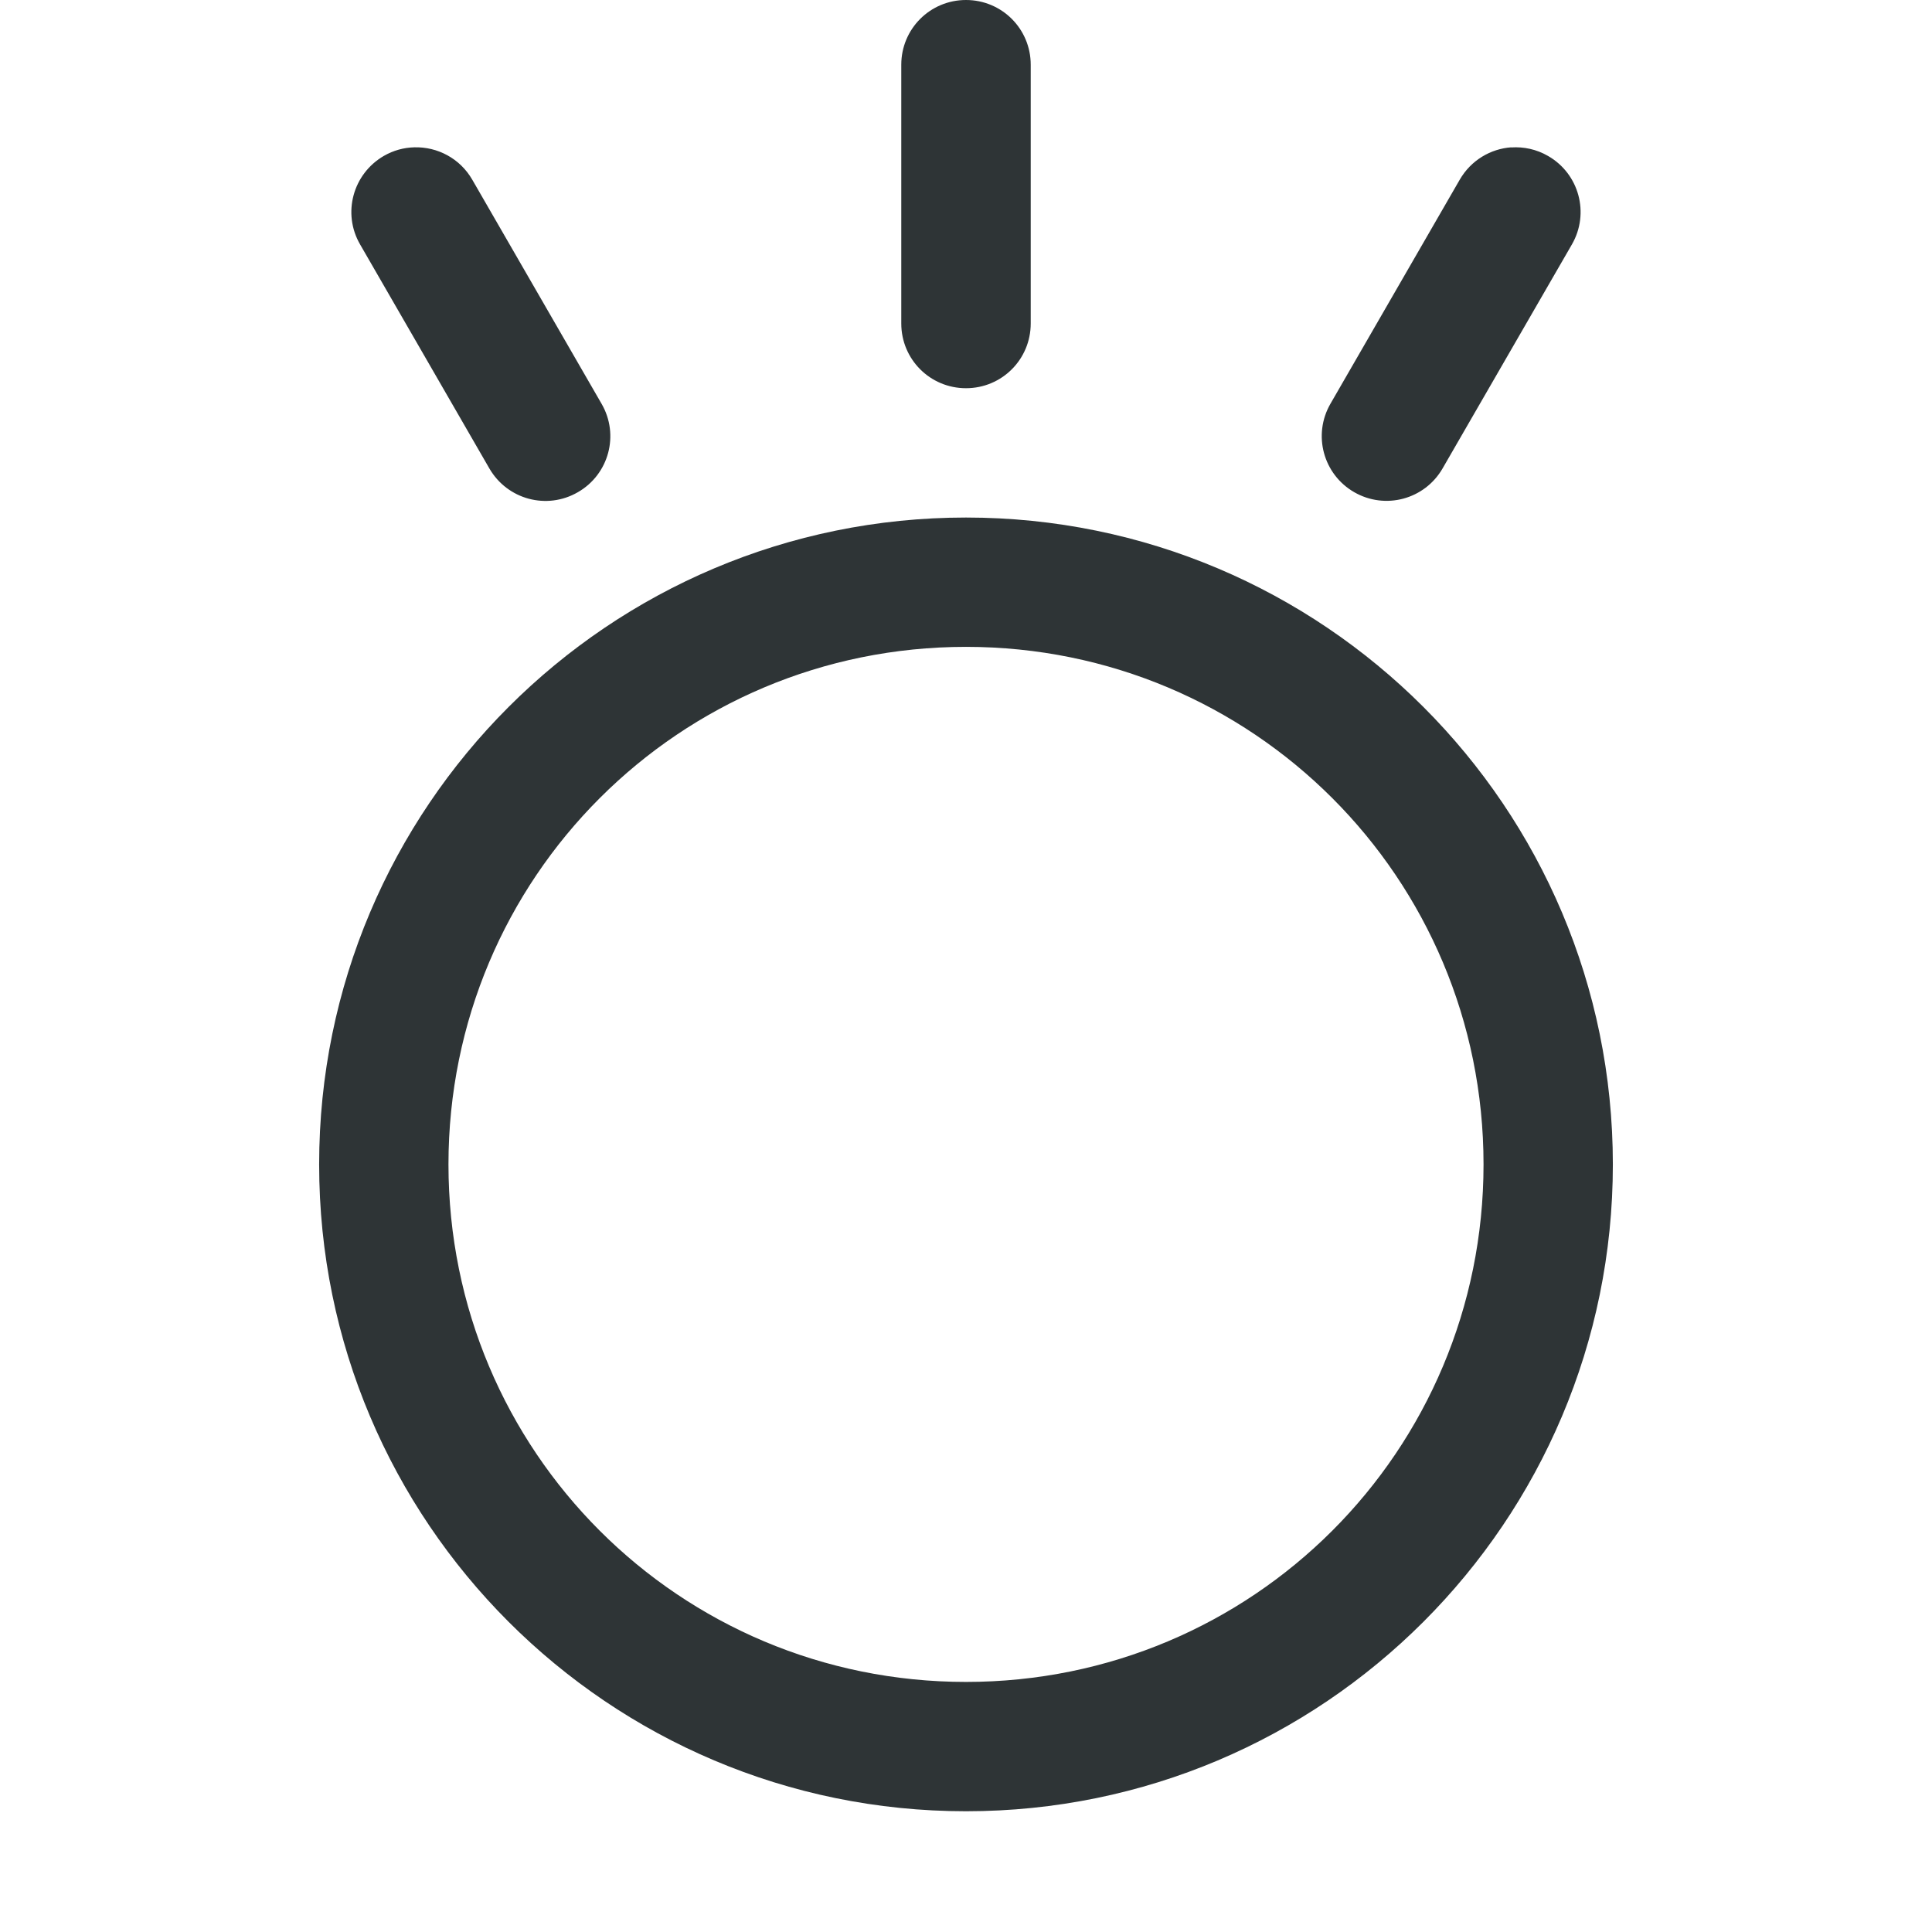
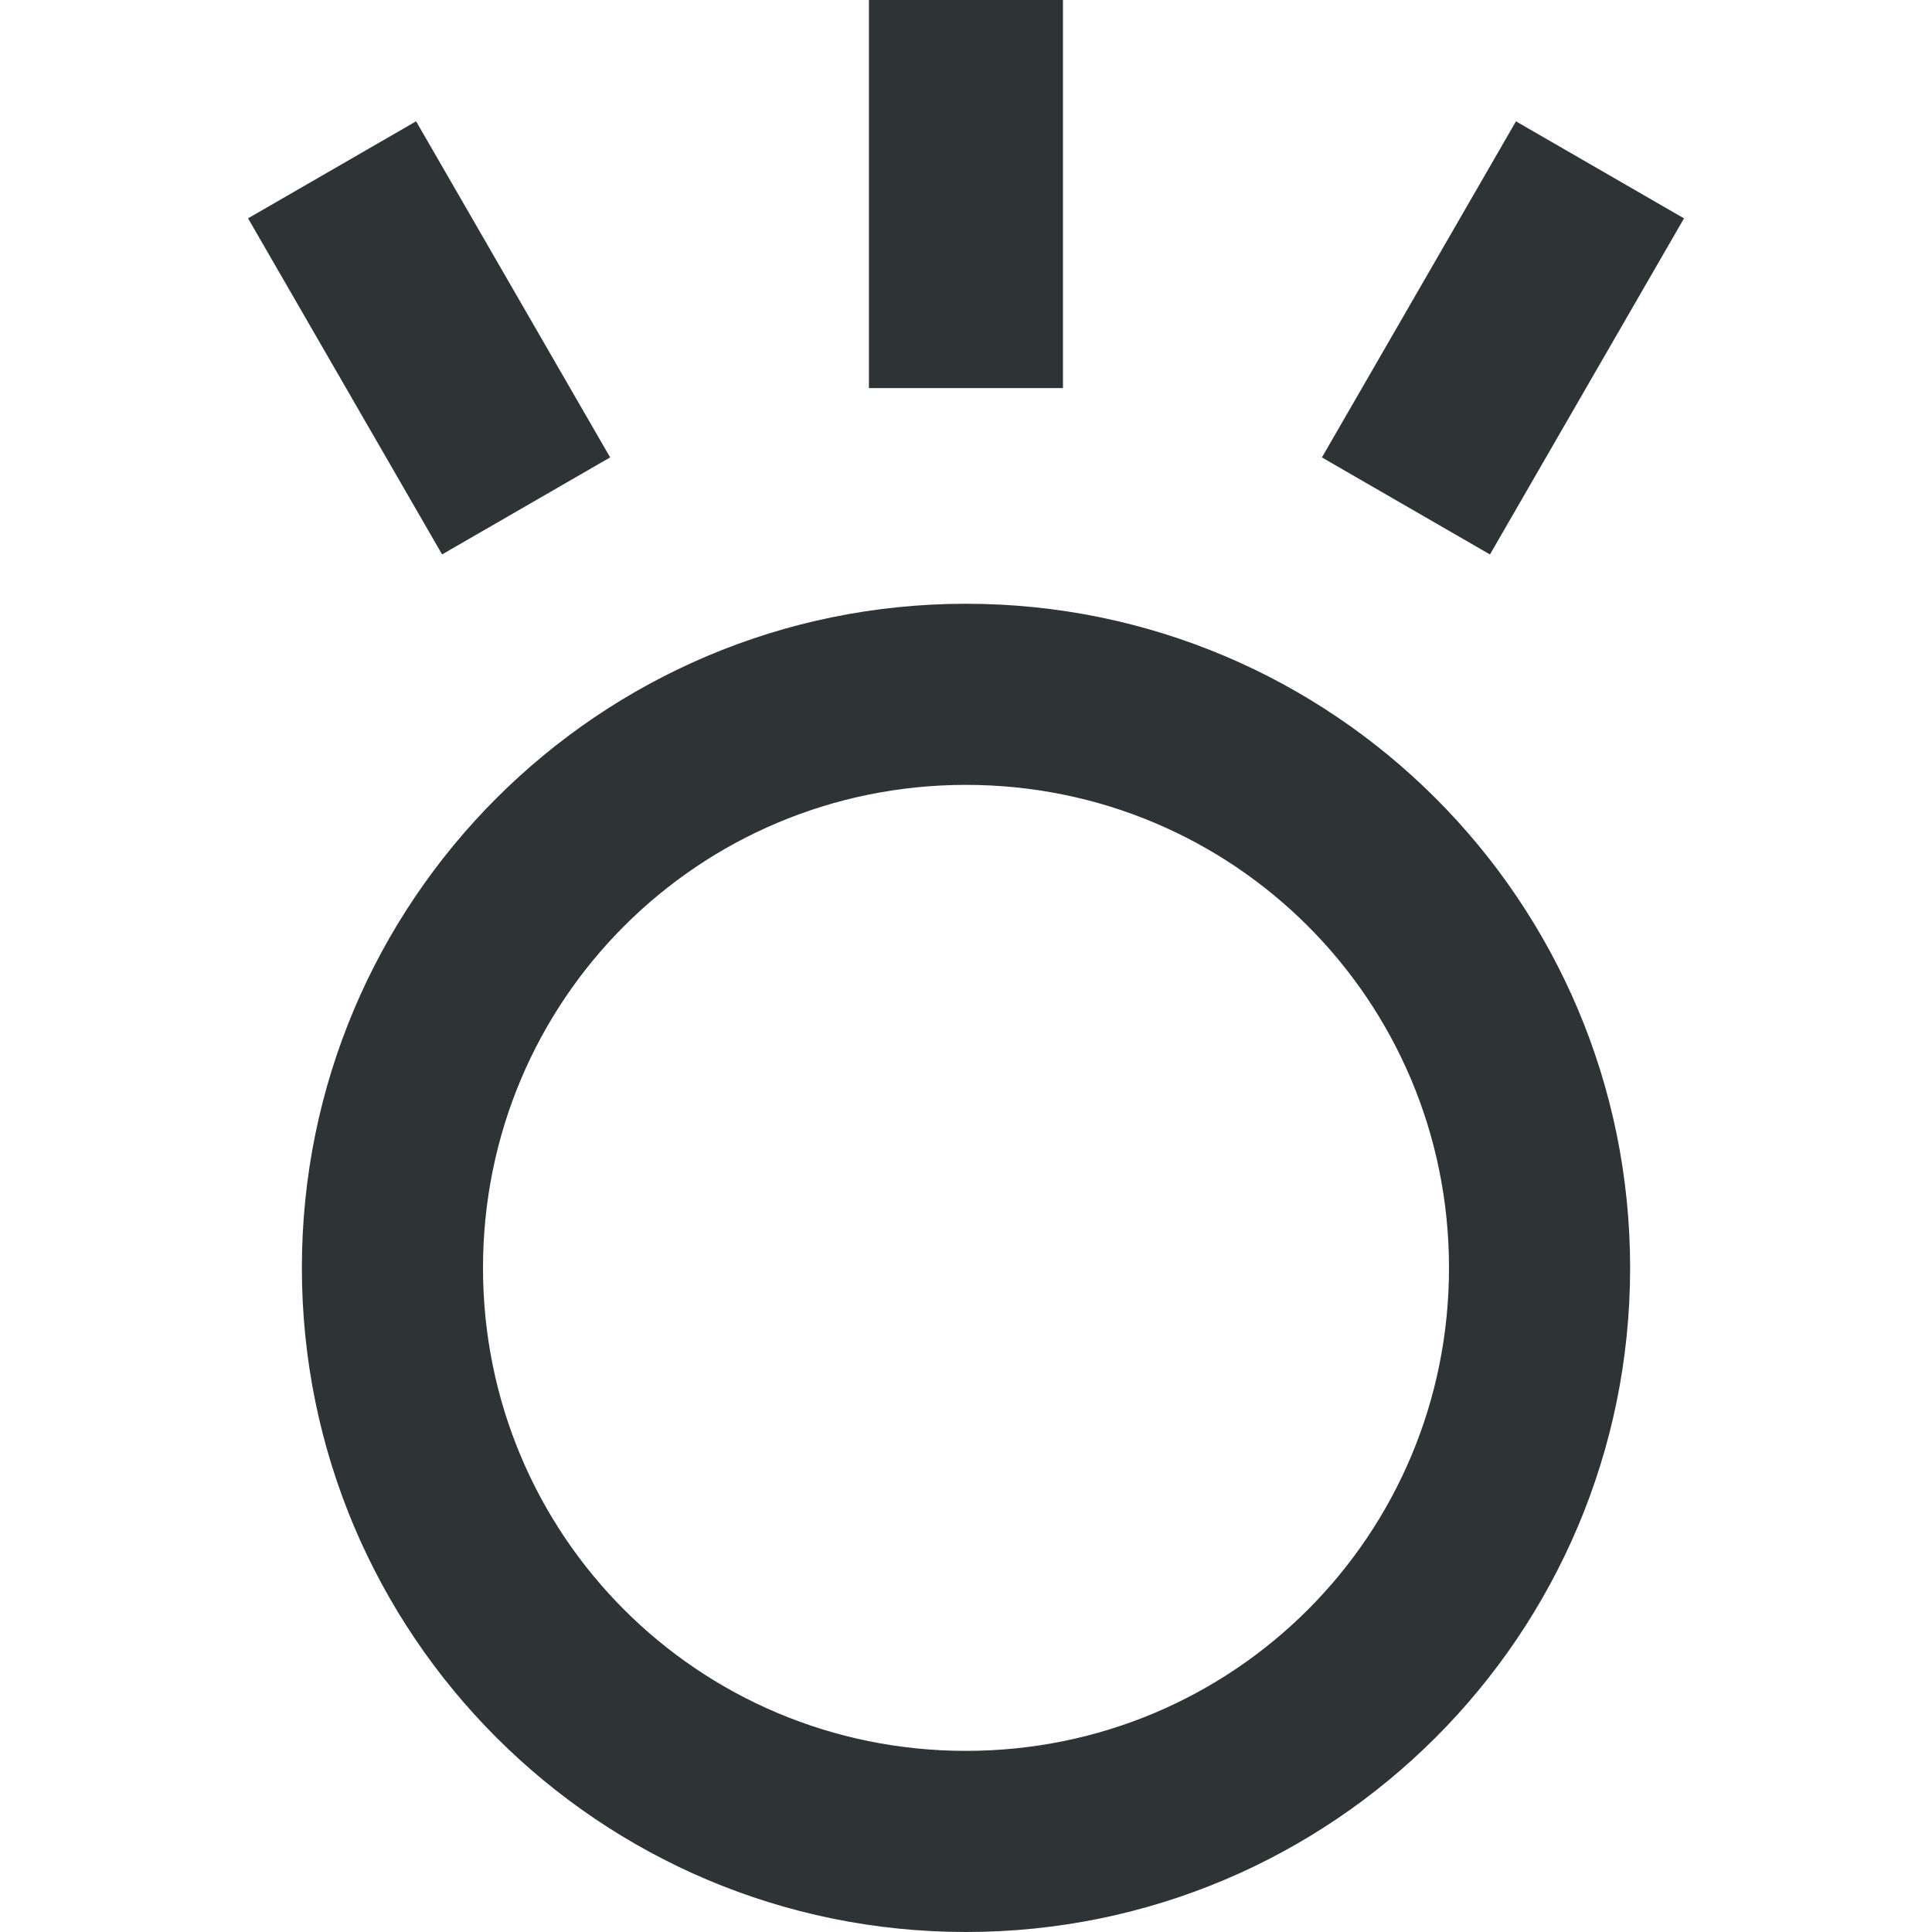
<svg xmlns="http://www.w3.org/2000/svg" height="16px" viewBox="0 0 16 16" width="16px" version="1.1" id="svg8">
  <defs id="defs12" />
-   <path id="path853" style="fill:#2e3436;fill-opacity:1;stroke-width:2.143;stroke-opacity:0.851;paint-order:markers stroke fill" d="M 8,0 C 7.703,0 7.464,0.239 7.464,0.536 V 2.679 c 0,0.297 0.239,0.536 0.536,0.536 0.297,0 0.536,-0.239 0.536,-0.536 V 0.536 C 8.536,0.239 8.297,0 8,0 Z M 3.432,1.22 C 3.345,1.222 3.259,1.245 3.179,1.291 2.922,1.44 2.833,1.767 2.982,2.024 L 4.053,3.88 C 4.202,4.137 4.529,4.225 4.786,4.076 5.043,3.928 5.131,3.601 4.982,3.344 L 3.911,1.488 C 3.809,1.311 3.622,1.215 3.432,1.22 Z m 9.084,0 c -0.171,0.012 -0.334,0.107 -0.427,0.268 l -1.071,1.856 c -0.148,0.257 -0.06,0.584 0.197,0.732 0.257,0.148 0.584,0.06 0.732,-0.197 L 13.018,2.024 c 0.148,-0.257 0.06,-0.584 -0.197,-0.732 -0.096,-0.056 -0.203,-0.078 -0.306,-0.071 z M 8,4.286 c -2.959,0 -5.357,2.398 -5.357,5.357 C 2.643,12.602 5.041,15 8,15 10.959,15 13.357,12.602 13.357,9.643 13.357,6.684 10.959,4.286 8,4.286 Z m 0,1.071 c 2.374,0 4.286,1.911 4.286,4.286 0,2.374 -1.911,4.286 -4.286,4.286 -2.374,0 -4.286,-1.911 -4.286,-4.286 C 3.714,7.269 5.626,5.357 8,5.357 Z" />
+   <path id="path3197" style="fill:#2e3436;fill-opacity:1;stroke-width:2.2;stroke-opacity:0.851;paint-order:markers stroke fill" d="M 8 5 C 4.962 5 2.5 7.462 2.5 10.5 C 2.5 13.538 4.962 16 8 16 C 11.038 16 13.5 13.538 13.5 10.5 C 13.5 7.462 11.038 5 8 5 z M 8 6.5 C 10.216 6.5 12 8.284 12 10.5 C 12 12.716 10.216 14.5 8 14.5 C 5.784 14.5 4 12.716 4 10.5 C 4 8.284 5.784 6.5 8 6.5 z " />
+   <rect style="fill:#2e3436;fill-opacity:1;stroke-width:1.953;paint-order:markers stroke fill" id="rect3420" width="1.607" height="3.214" x="7.196" y="0" ry="0" />
+   <rect style="fill:#2e3436;fill-opacity:1;stroke-width:1.953;paint-order:markers stroke fill" id="rect3584" width="1.607" height="3.214" x="11.375" y="-5.407" ry="0" transform="rotate(30)" />
+   <rect style="fill:#2e3436;fill-opacity:1;stroke-width:1.953;paint-order:markers stroke fill" id="rect3588" width="1.607" height="3.214" x="0.875" y="2.593" ry="0" transform="rotate(-30)" />
</svg>
